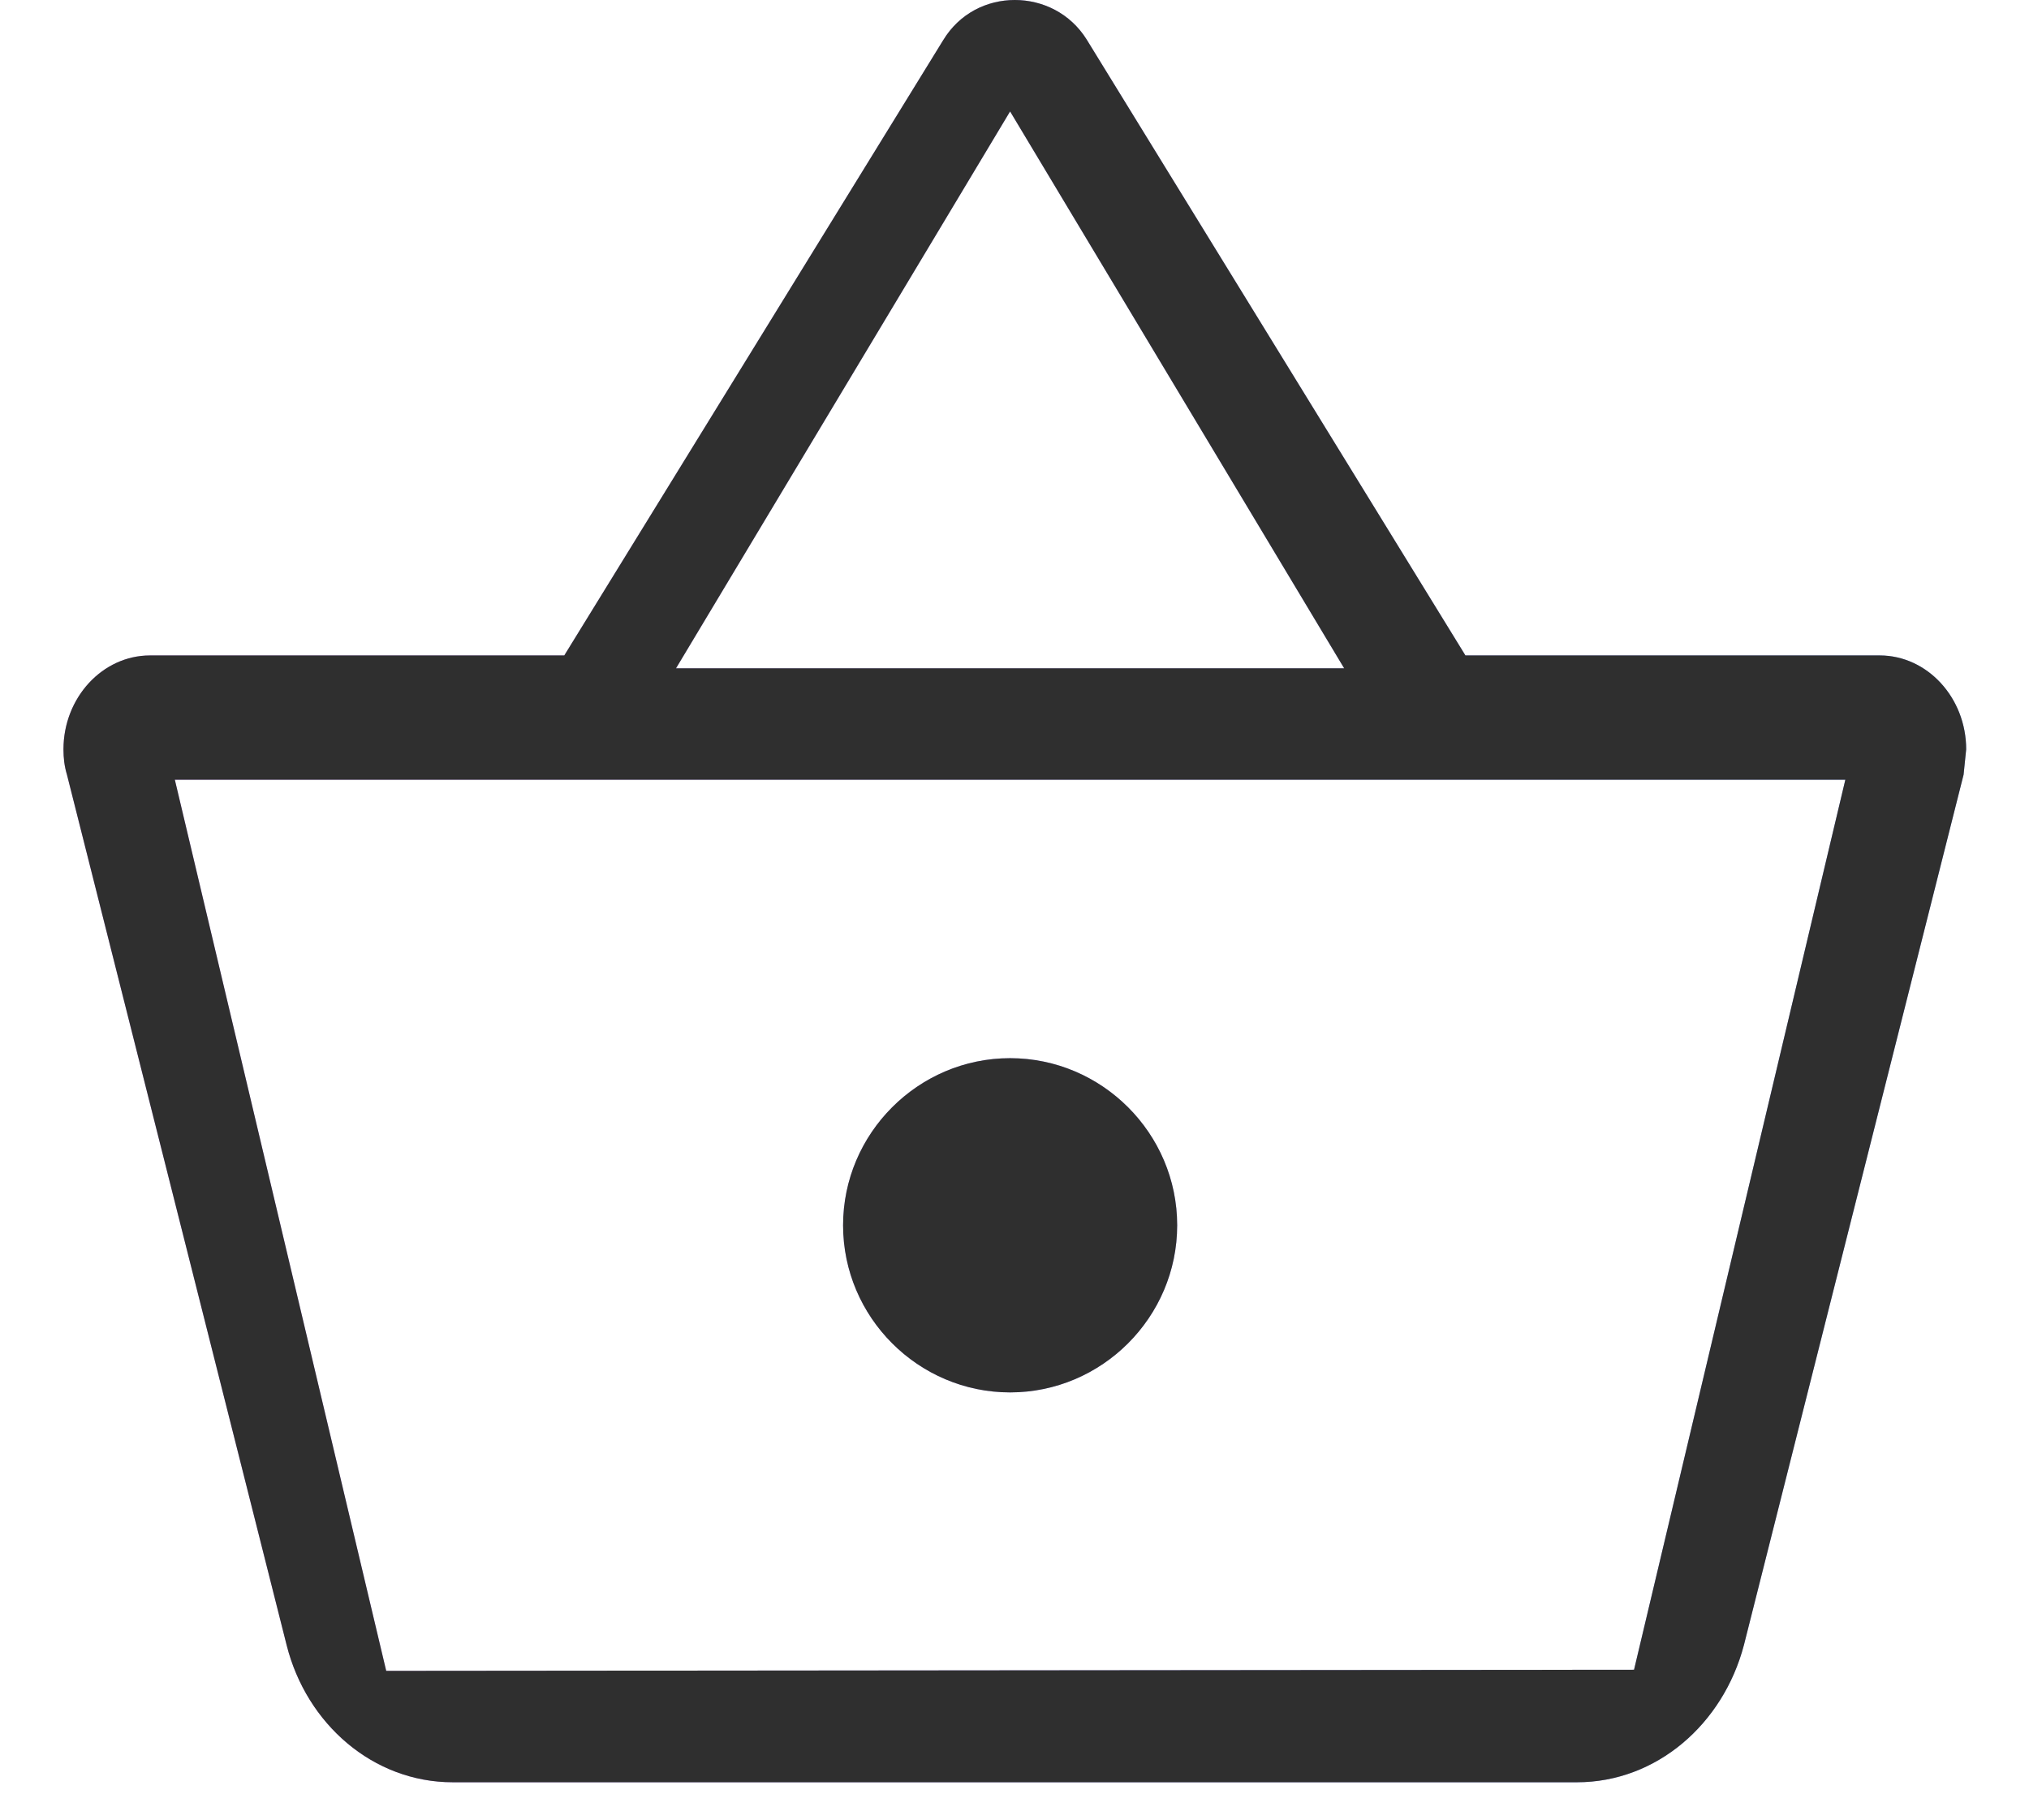
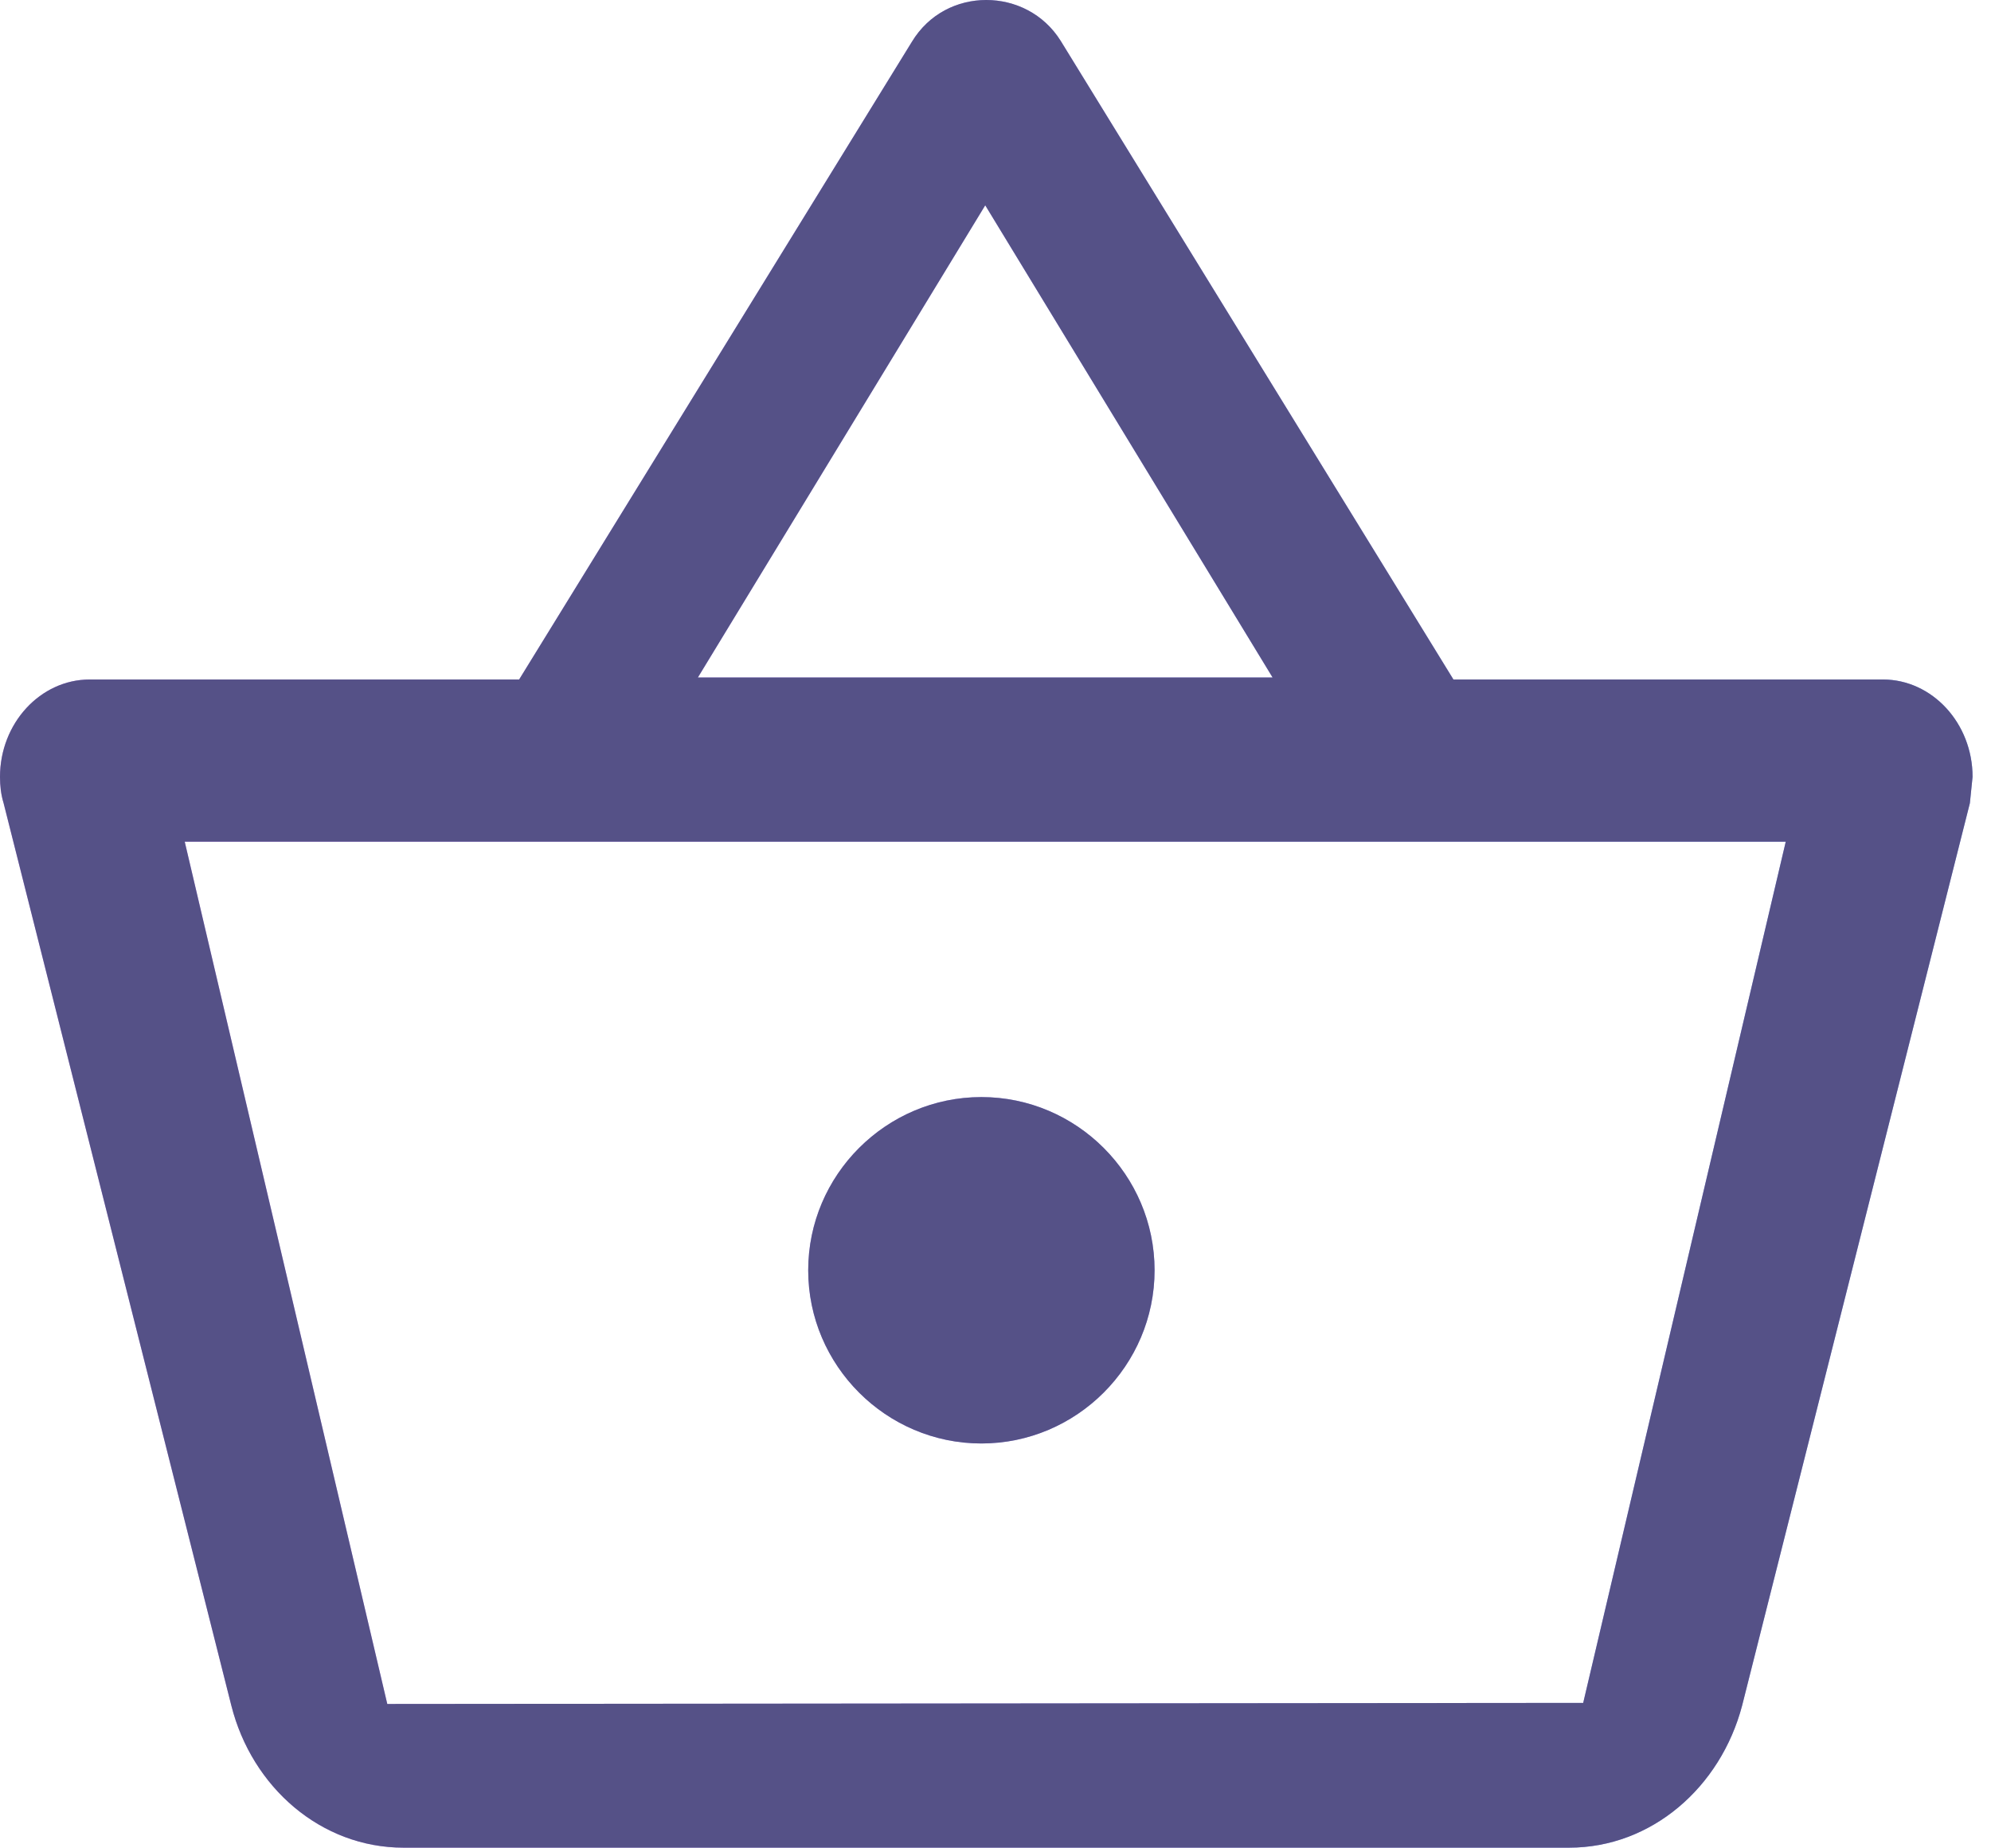
- <svg xmlns="http://www.w3.org/2000/svg" width="29" height="26" viewBox="0 0 29 26" fill="none">
-   <path fill-rule="evenodd" clip-rule="evenodd" d="M20.945 9.366H26.866C27.546 9.366 28.102 9.97 28.102 10.708L28.065 11.07L24.925 23.509C24.628 24.636 23.677 25.468 22.539 25.468H6.47C5.333 25.468 4.381 24.636 4.097 23.509L0.957 11.07C0.92 10.949 0.907 10.829 0.907 10.708C0.907 9.97 1.464 9.366 2.144 9.366H8.065L13.479 0.577C13.714 0.188 14.109 0 14.505 0C14.9 0 15.296 0.188 15.531 0.564L20.945 9.366ZM19.212 9.55L14.437 1.592L9.662 9.55H19.212ZM5.52 23.876L2.499 11.142H26.375L23.355 23.86L5.52 23.876ZM12.05 17.509C12.05 16.196 13.124 15.121 14.437 15.121C15.75 15.121 16.825 16.196 16.825 17.509C16.825 18.822 15.75 19.897 14.437 19.897C13.124 19.897 12.05 18.822 12.05 17.509Z" fill="url(#paint0_linear)" fill-opacity="0.6" />
-   <path fill-rule="evenodd" clip-rule="evenodd" d="M20.945 9.366H26.866C27.546 9.366 28.102 9.97 28.102 10.708L28.065 11.07L24.925 23.509C24.628 24.636 23.677 25.468 22.539 25.468H6.47C5.333 25.468 4.381 24.636 4.097 23.509L0.957 11.07C0.92 10.949 0.907 10.829 0.907 10.708C0.907 9.97 1.464 9.366 2.144 9.366H8.065L13.479 0.577C13.714 0.188 14.109 0 14.505 0C14.9 0 15.296 0.188 15.531 0.564L20.945 9.366ZM19.212 9.55L14.437 1.592L9.662 9.55H19.212ZM5.52 23.876L2.499 11.142H26.375L23.355 23.86L5.52 23.876ZM12.05 17.509C12.05 16.196 13.124 15.121 14.437 15.121C15.75 15.121 16.825 16.196 16.825 17.509C16.825 18.822 15.75 19.897 14.437 19.897C13.124 19.897 12.05 18.822 12.05 17.509Z" fill="#2F2F2F" />
+ <svg xmlns="http://www.w3.org/2000/svg" width="97" height="90" viewBox="0 0 97 90" fill="none">
+   <path fill-rule="evenodd" clip-rule="evenodd" d="M70.81 33.098H91.734C94.136 33.098 96.102 35.232 96.102 37.84L95.971 39.12L84.875 83.077C83.827 87.06 80.463 90 76.445 90H19.657C15.638 90 12.275 87.06 11.27 83.077L0.175 39.12C0.044 38.693 0 38.267 0 37.84C0 35.232 1.966 33.098 4.368 33.098H25.292L44.425 2.039C45.255 0.664 46.653 0 48.051 0C49.449 0 50.847 0.664 51.677 1.992L70.81 33.098ZM62 33L48 10L34 33H62ZM18.868 83L9 41H87L77.132 82.948L18.868 83ZM39.375 61.875C39.375 57.234 43.172 53.438 47.812 53.438C52.453 53.438 56.25 57.234 56.25 61.875C56.25 66.516 52.453 70.312 47.812 70.312C43.172 70.312 39.375 66.516 39.375 61.875Z" fill="url(#paint0_linear)" fill-opacity="0.6" />
+   <path fill-rule="evenodd" clip-rule="evenodd" d="M70.81 33.098H91.734C94.136 33.098 96.102 35.232 96.102 37.84L95.971 39.12L84.875 83.077C83.827 87.06 80.463 90 76.445 90H19.657C15.638 90 12.275 87.06 11.27 83.077L0.175 39.12C0.044 38.693 0 38.267 0 37.84C0 35.232 1.966 33.098 4.368 33.098H25.292L44.425 2.039C45.255 0.664 46.653 0 48.051 0C49.449 0 50.847 0.664 51.677 1.992L70.81 33.098ZM62 33L48 10L34 33H62ZM18.868 83L9 41H87L77.132 82.948L18.868 83ZM39.375 61.875C39.375 57.234 43.172 53.438 47.812 53.438C52.453 53.438 56.25 57.234 56.25 61.875C56.25 66.516 52.453 70.312 47.812 70.312C43.172 70.312 39.375 66.516 39.375 61.875Z" fill="#555187" />
  <defs>
-     <linearGradient id="paint0_linear" x1="-9.476" y1="-14.586" x2="31.402" y2="-15.517" gradientUnits="userSpaceOnUse">
+     <linearGradient id="paint0_linear" x1="-36.693" y1="-51.545" x2="107.766" y2="-54.834" gradientUnits="userSpaceOnUse">
      <stop stop-color="#DA5AFA" />
      <stop offset="1" stop-color="#3570EC" />
    </linearGradient>
  </defs>
</svg>
